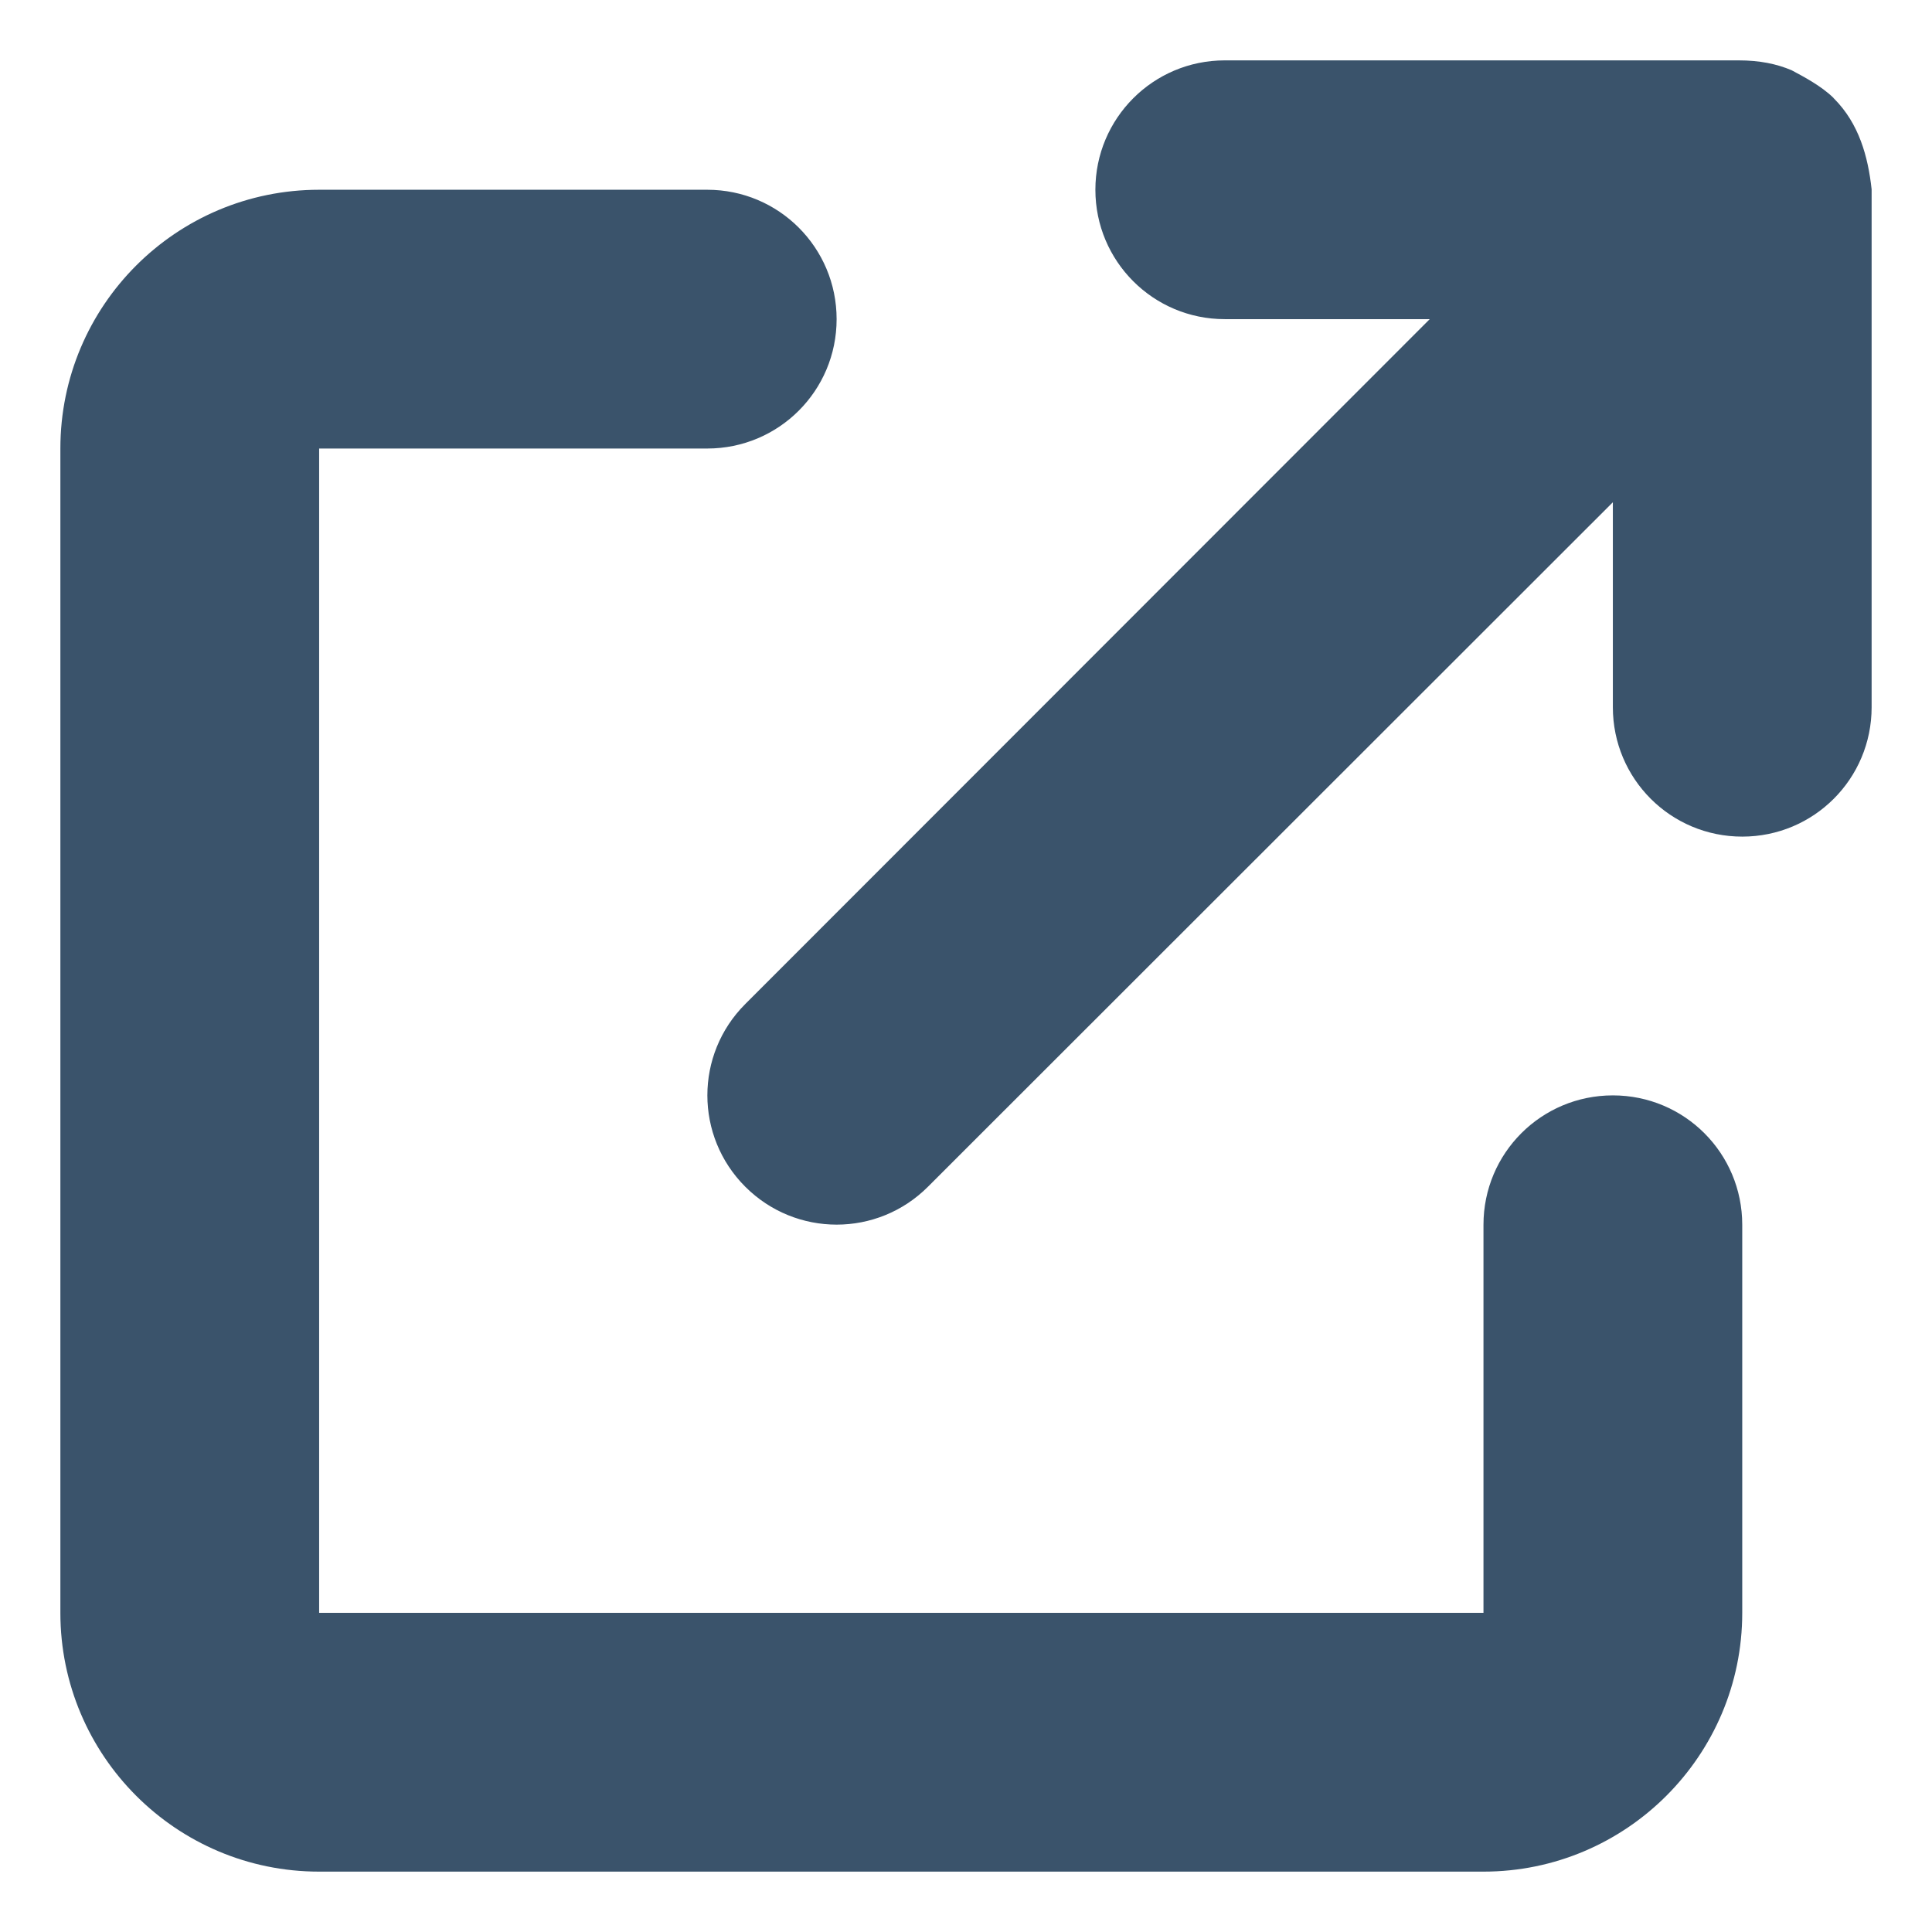
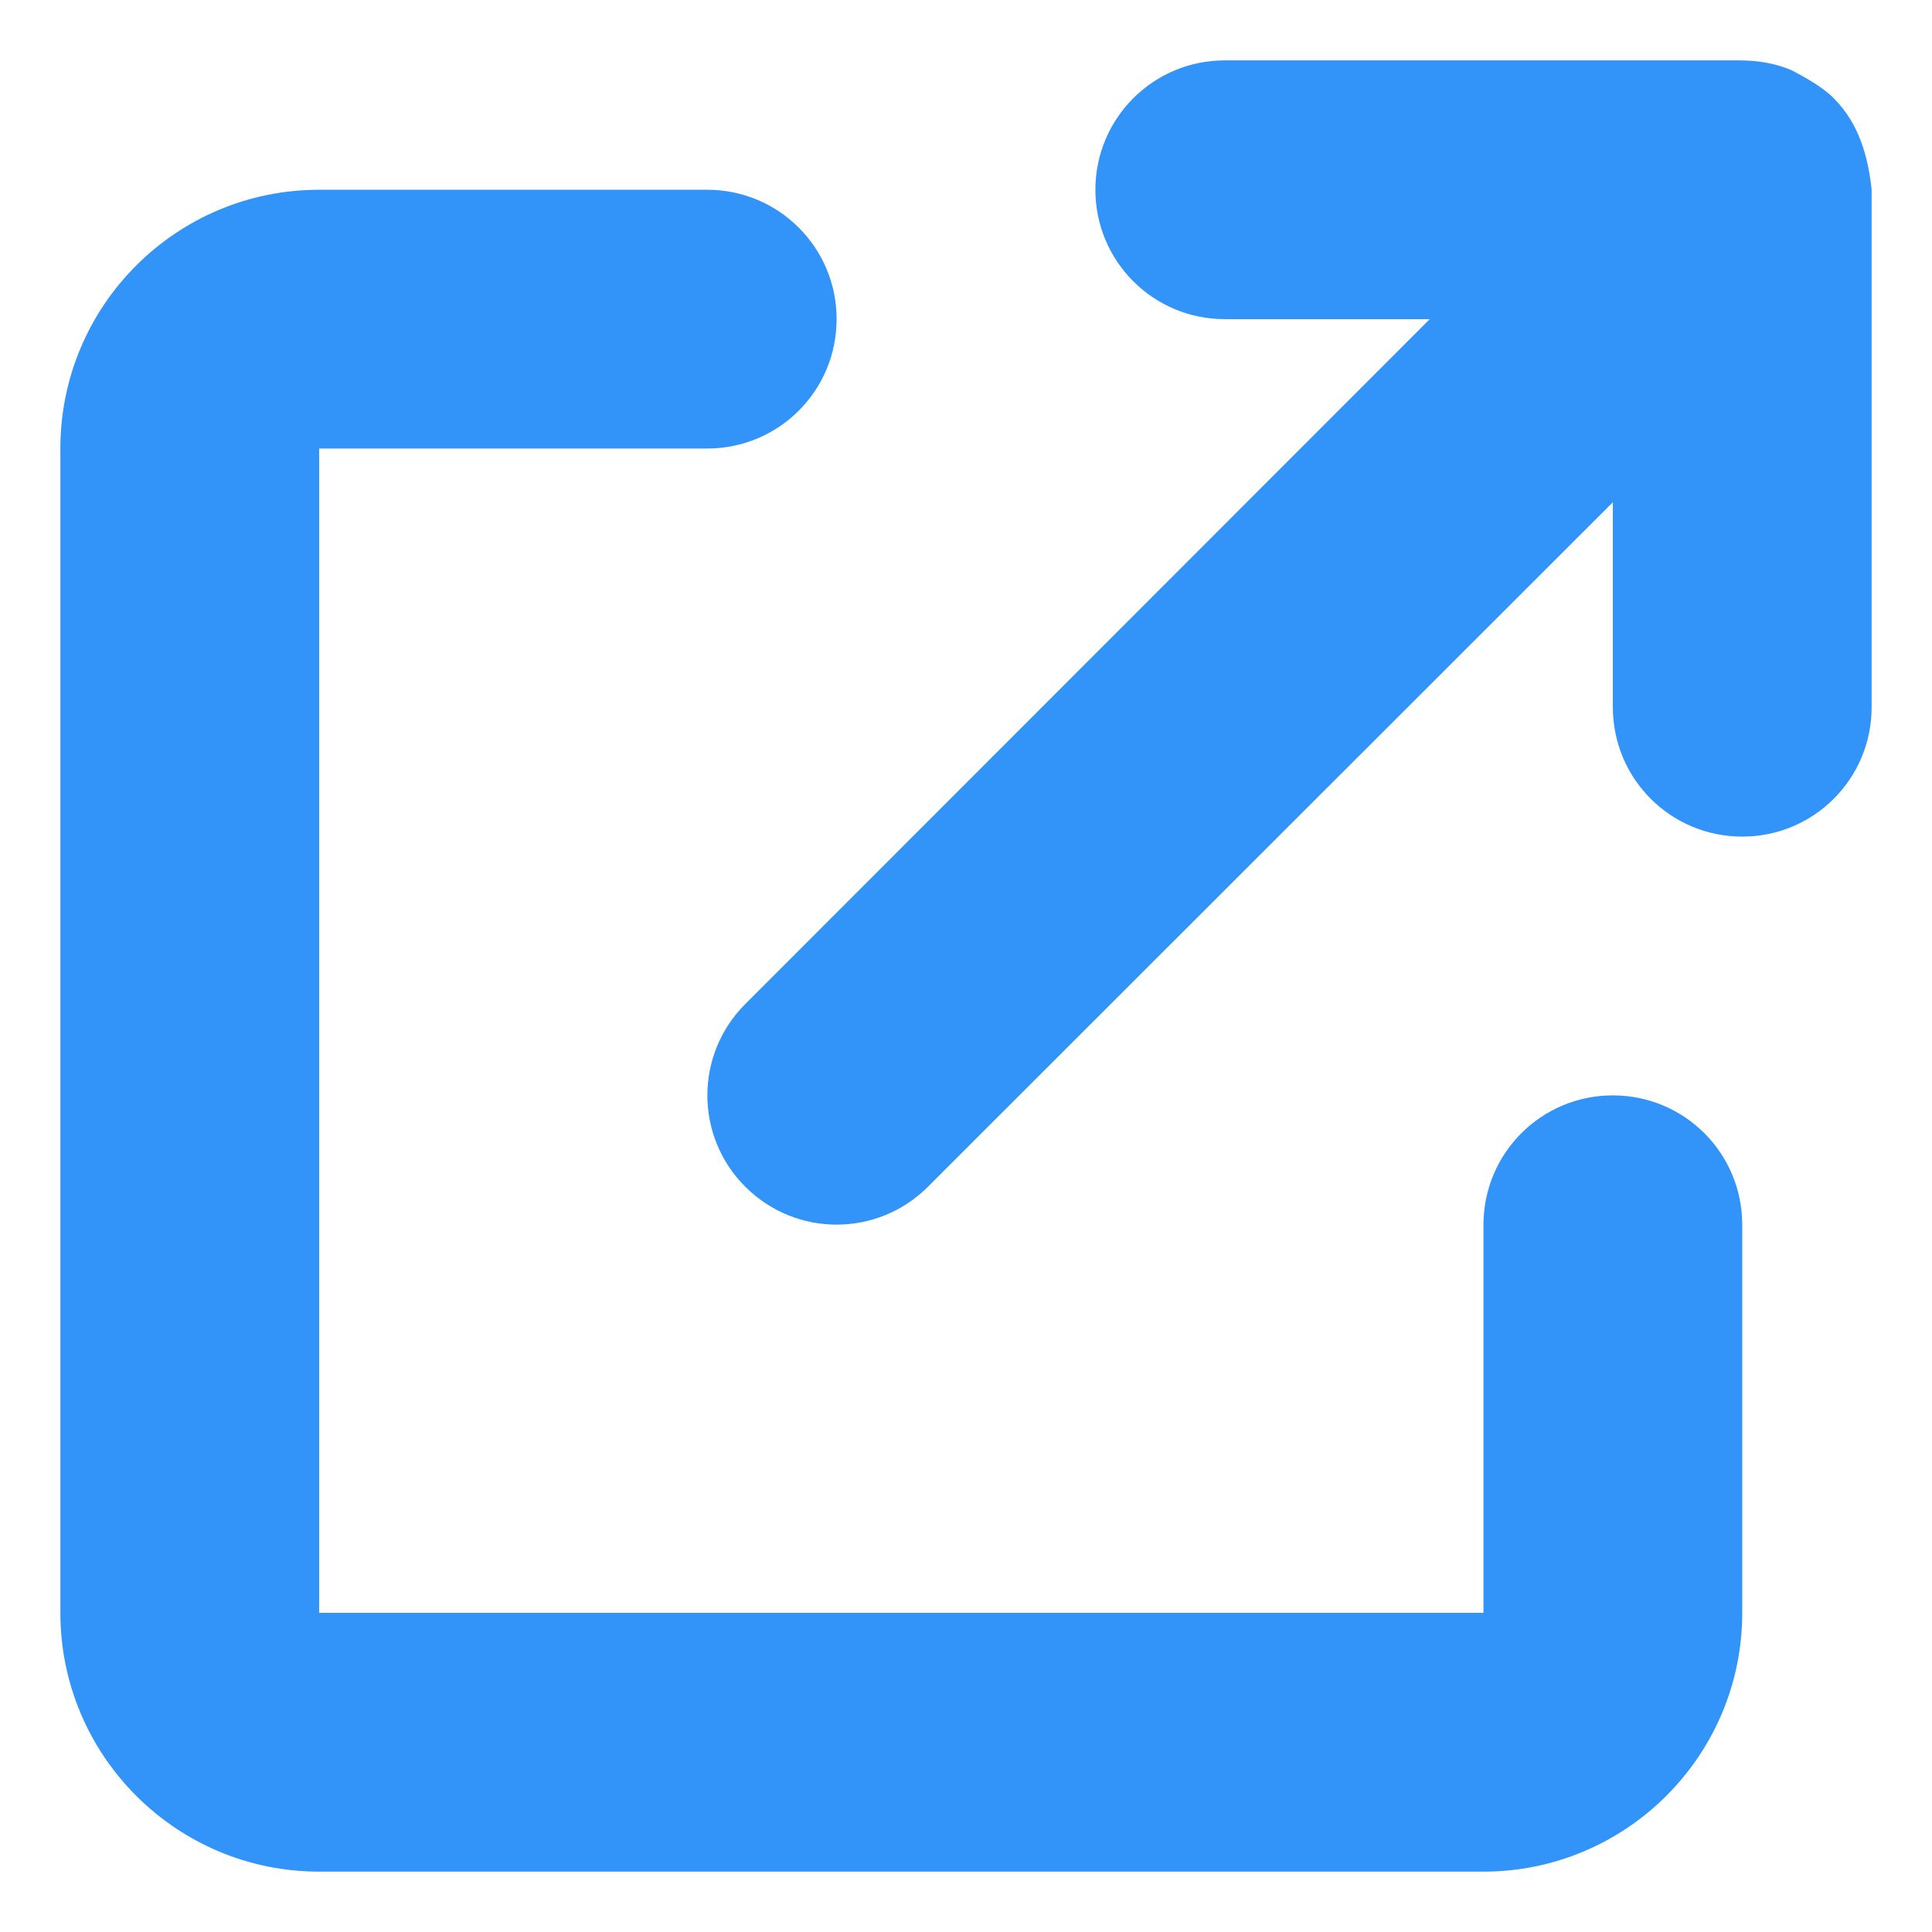
<svg xmlns="http://www.w3.org/2000/svg" width="32" height="32" viewBox="0 0 32 32" fill="none">
-   <path d="M18.143 3.143C18.143 1.96 19.1 1 20.286 1H28.797C29.145 1 29.426 1.058 29.674 1.163C29.868 1.267 30.163 1.42 30.37 1.623C30.37 1.626 30.37 1.629 30.377 1.632C30.792 2.049 30.94 2.592 31 3.136C31 3.139 31 3.141 31 3.143V11.714C31 12.9 30.042 13.857 28.857 13.857C27.672 13.857 26.714 12.9 26.714 11.714V8.319L15.37 19.656C14.534 20.493 13.181 20.493 12.344 19.656C11.507 18.819 11.507 17.466 12.344 16.63L23.681 5.286H20.286C19.1 5.286 18.143 4.326 18.143 3.143ZM1 7.429C1 5.061 2.919 3.143 5.286 3.143H11.714C12.9 3.143 13.857 4.102 13.857 5.286C13.857 6.471 12.9 7.429 11.714 7.429H5.286V26.714H24.571V20.286C24.571 19.1 25.529 18.143 26.714 18.143C27.9 18.143 28.857 19.1 28.857 20.286V26.714C28.857 29.078 26.935 31 24.571 31H5.286C2.919 31 1 29.078 1 26.714V7.429Z" fill="#3A536B" />
+   <path d="M18.143 3.143C18.143 1.96 19.1 1 20.286 1H28.797C29.145 1 29.426 1.058 29.674 1.163C29.868 1.267 30.163 1.42 30.37 1.623C30.37 1.626 30.37 1.629 30.377 1.632C30.792 2.049 30.94 2.592 31 3.136C31 3.139 31 3.141 31 3.143V11.714C31 12.9 30.042 13.857 28.857 13.857C27.672 13.857 26.714 12.9 26.714 11.714V8.319L15.37 19.656C14.534 20.493 13.181 20.493 12.344 19.656C11.507 18.819 11.507 17.466 12.344 16.63L23.681 5.286H20.286C19.1 5.286 18.143 4.326 18.143 3.143ZM1 7.429C1 5.061 2.919 3.143 5.286 3.143H11.714C12.9 3.143 13.857 4.102 13.857 5.286C13.857 6.471 12.9 7.429 11.714 7.429H5.286V26.714H24.571V20.286C24.571 19.1 25.529 18.143 26.714 18.143C27.9 18.143 28.857 19.1 28.857 20.286V26.714C28.857 29.078 26.935 31 24.571 31H5.286C2.919 31 1 29.078 1 26.714V7.429Z" fill="#3294F8" />
</svg>
